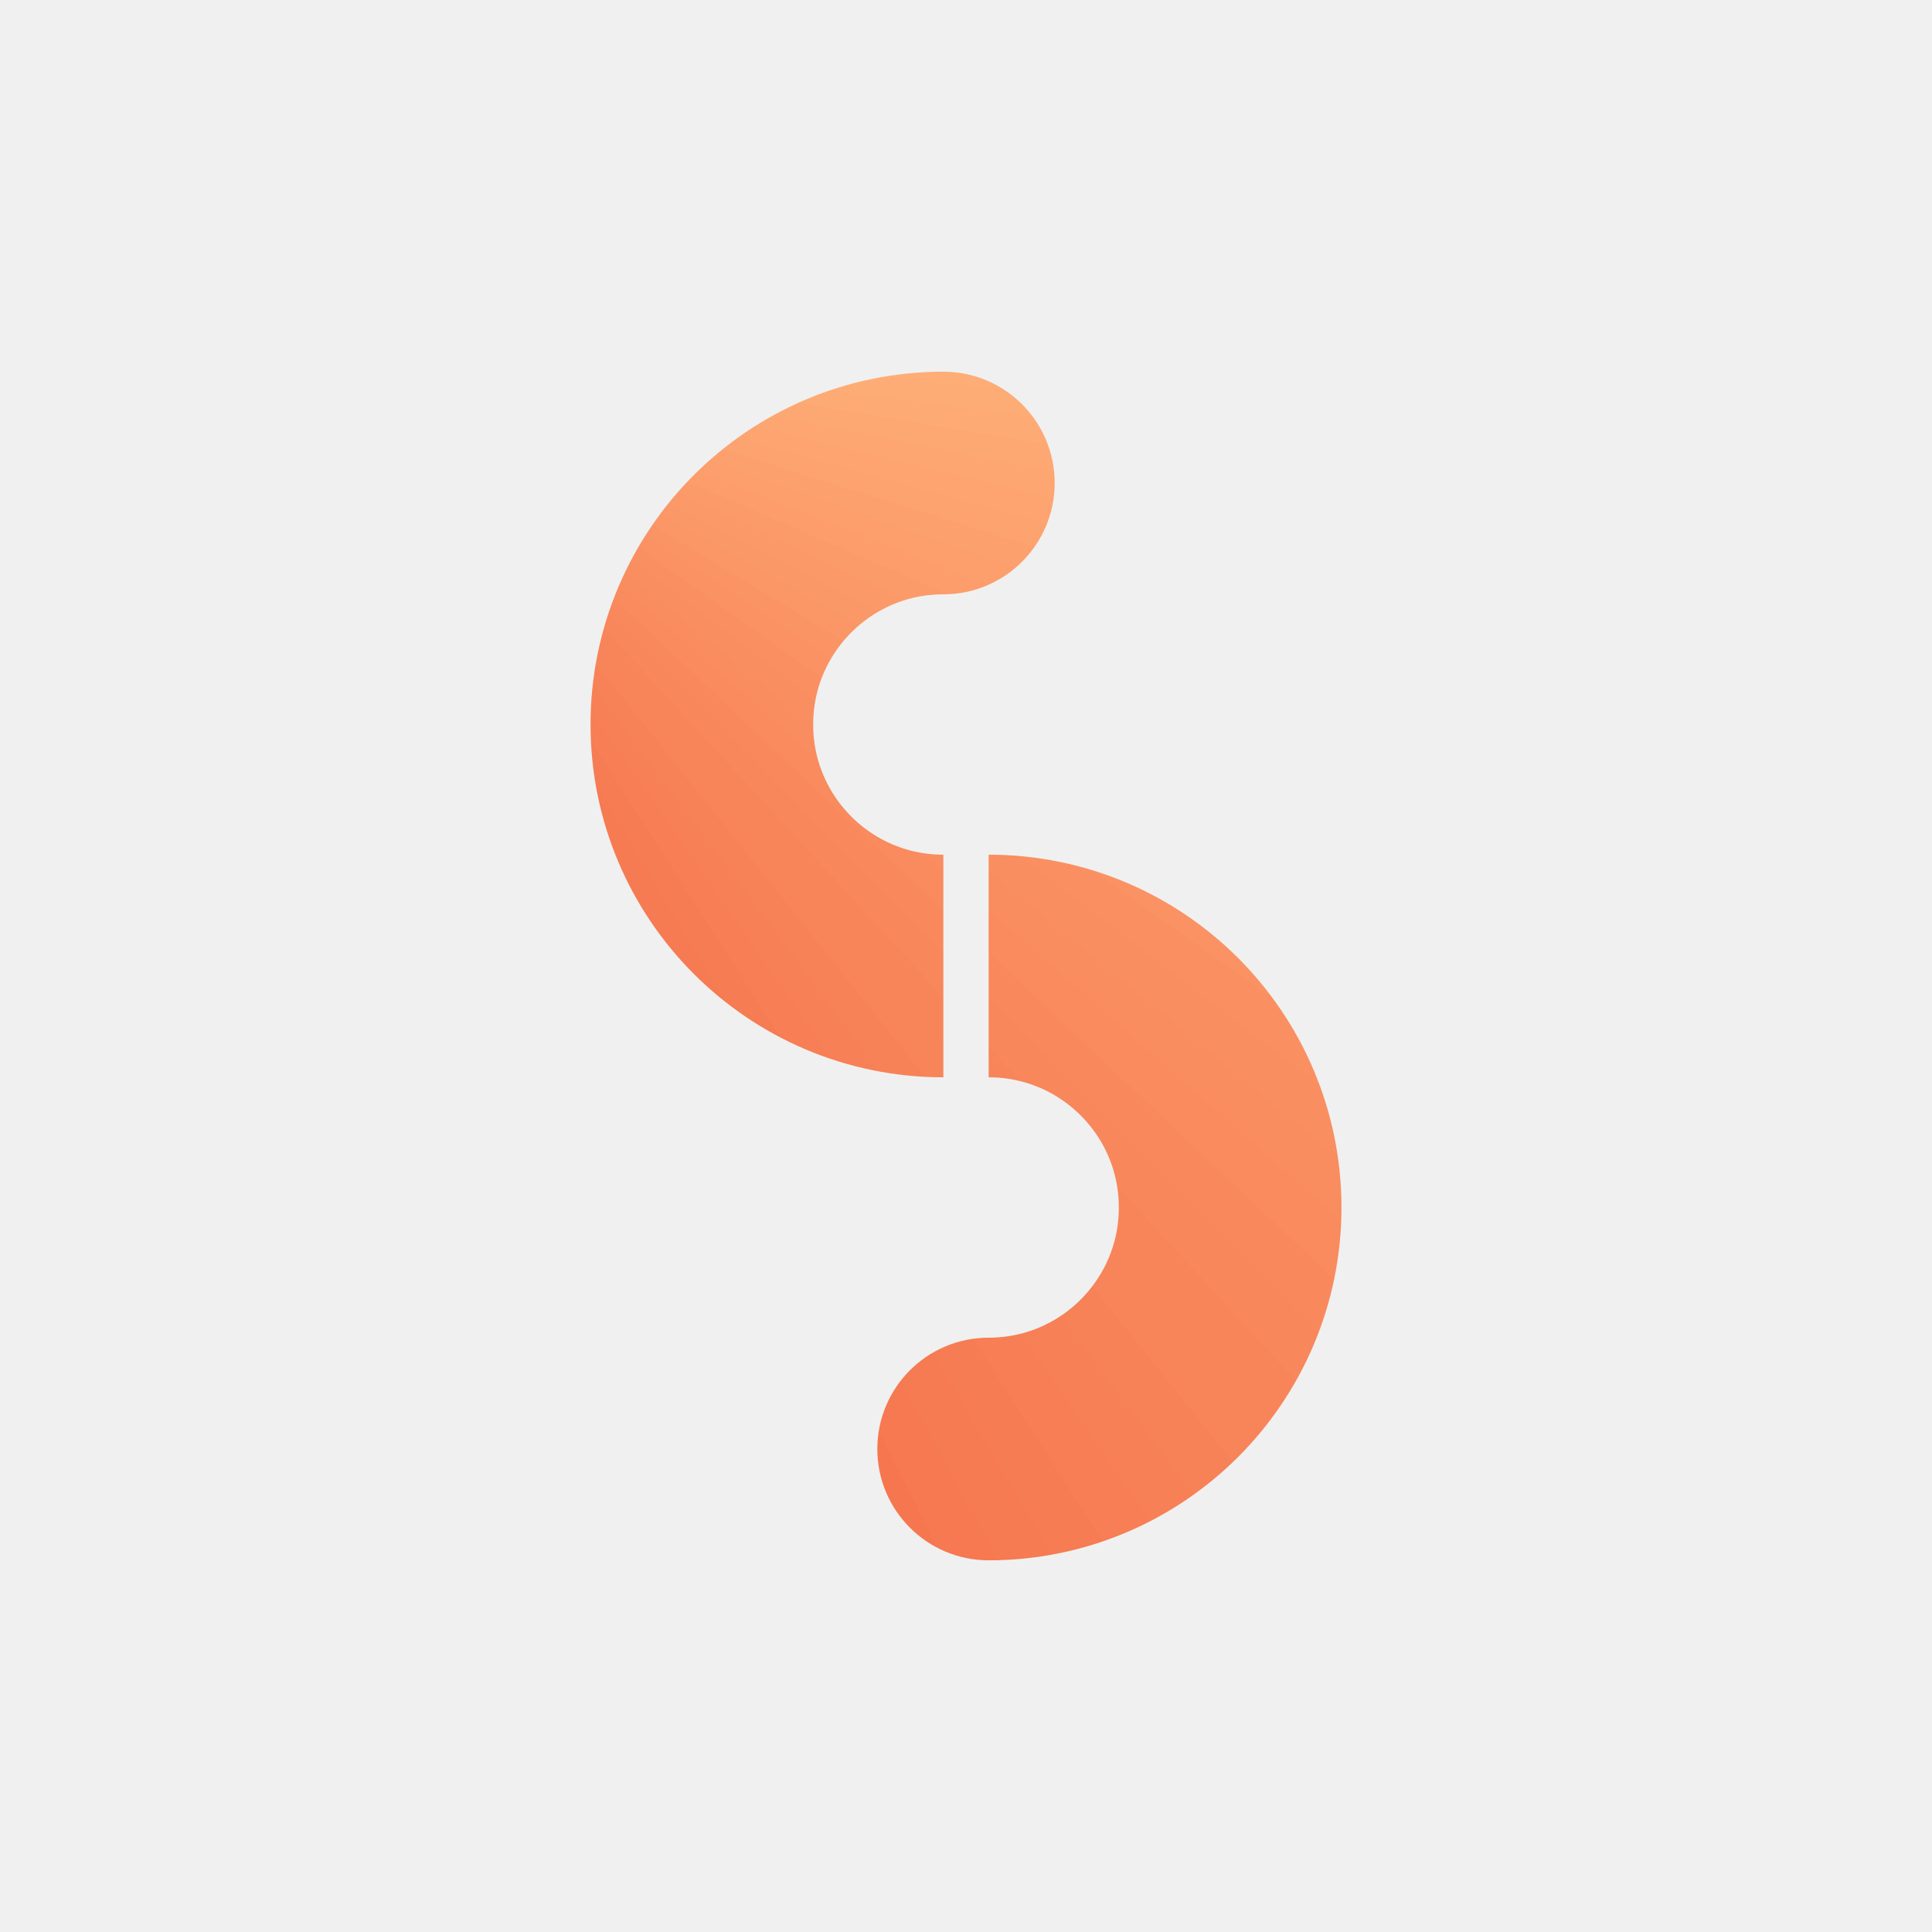
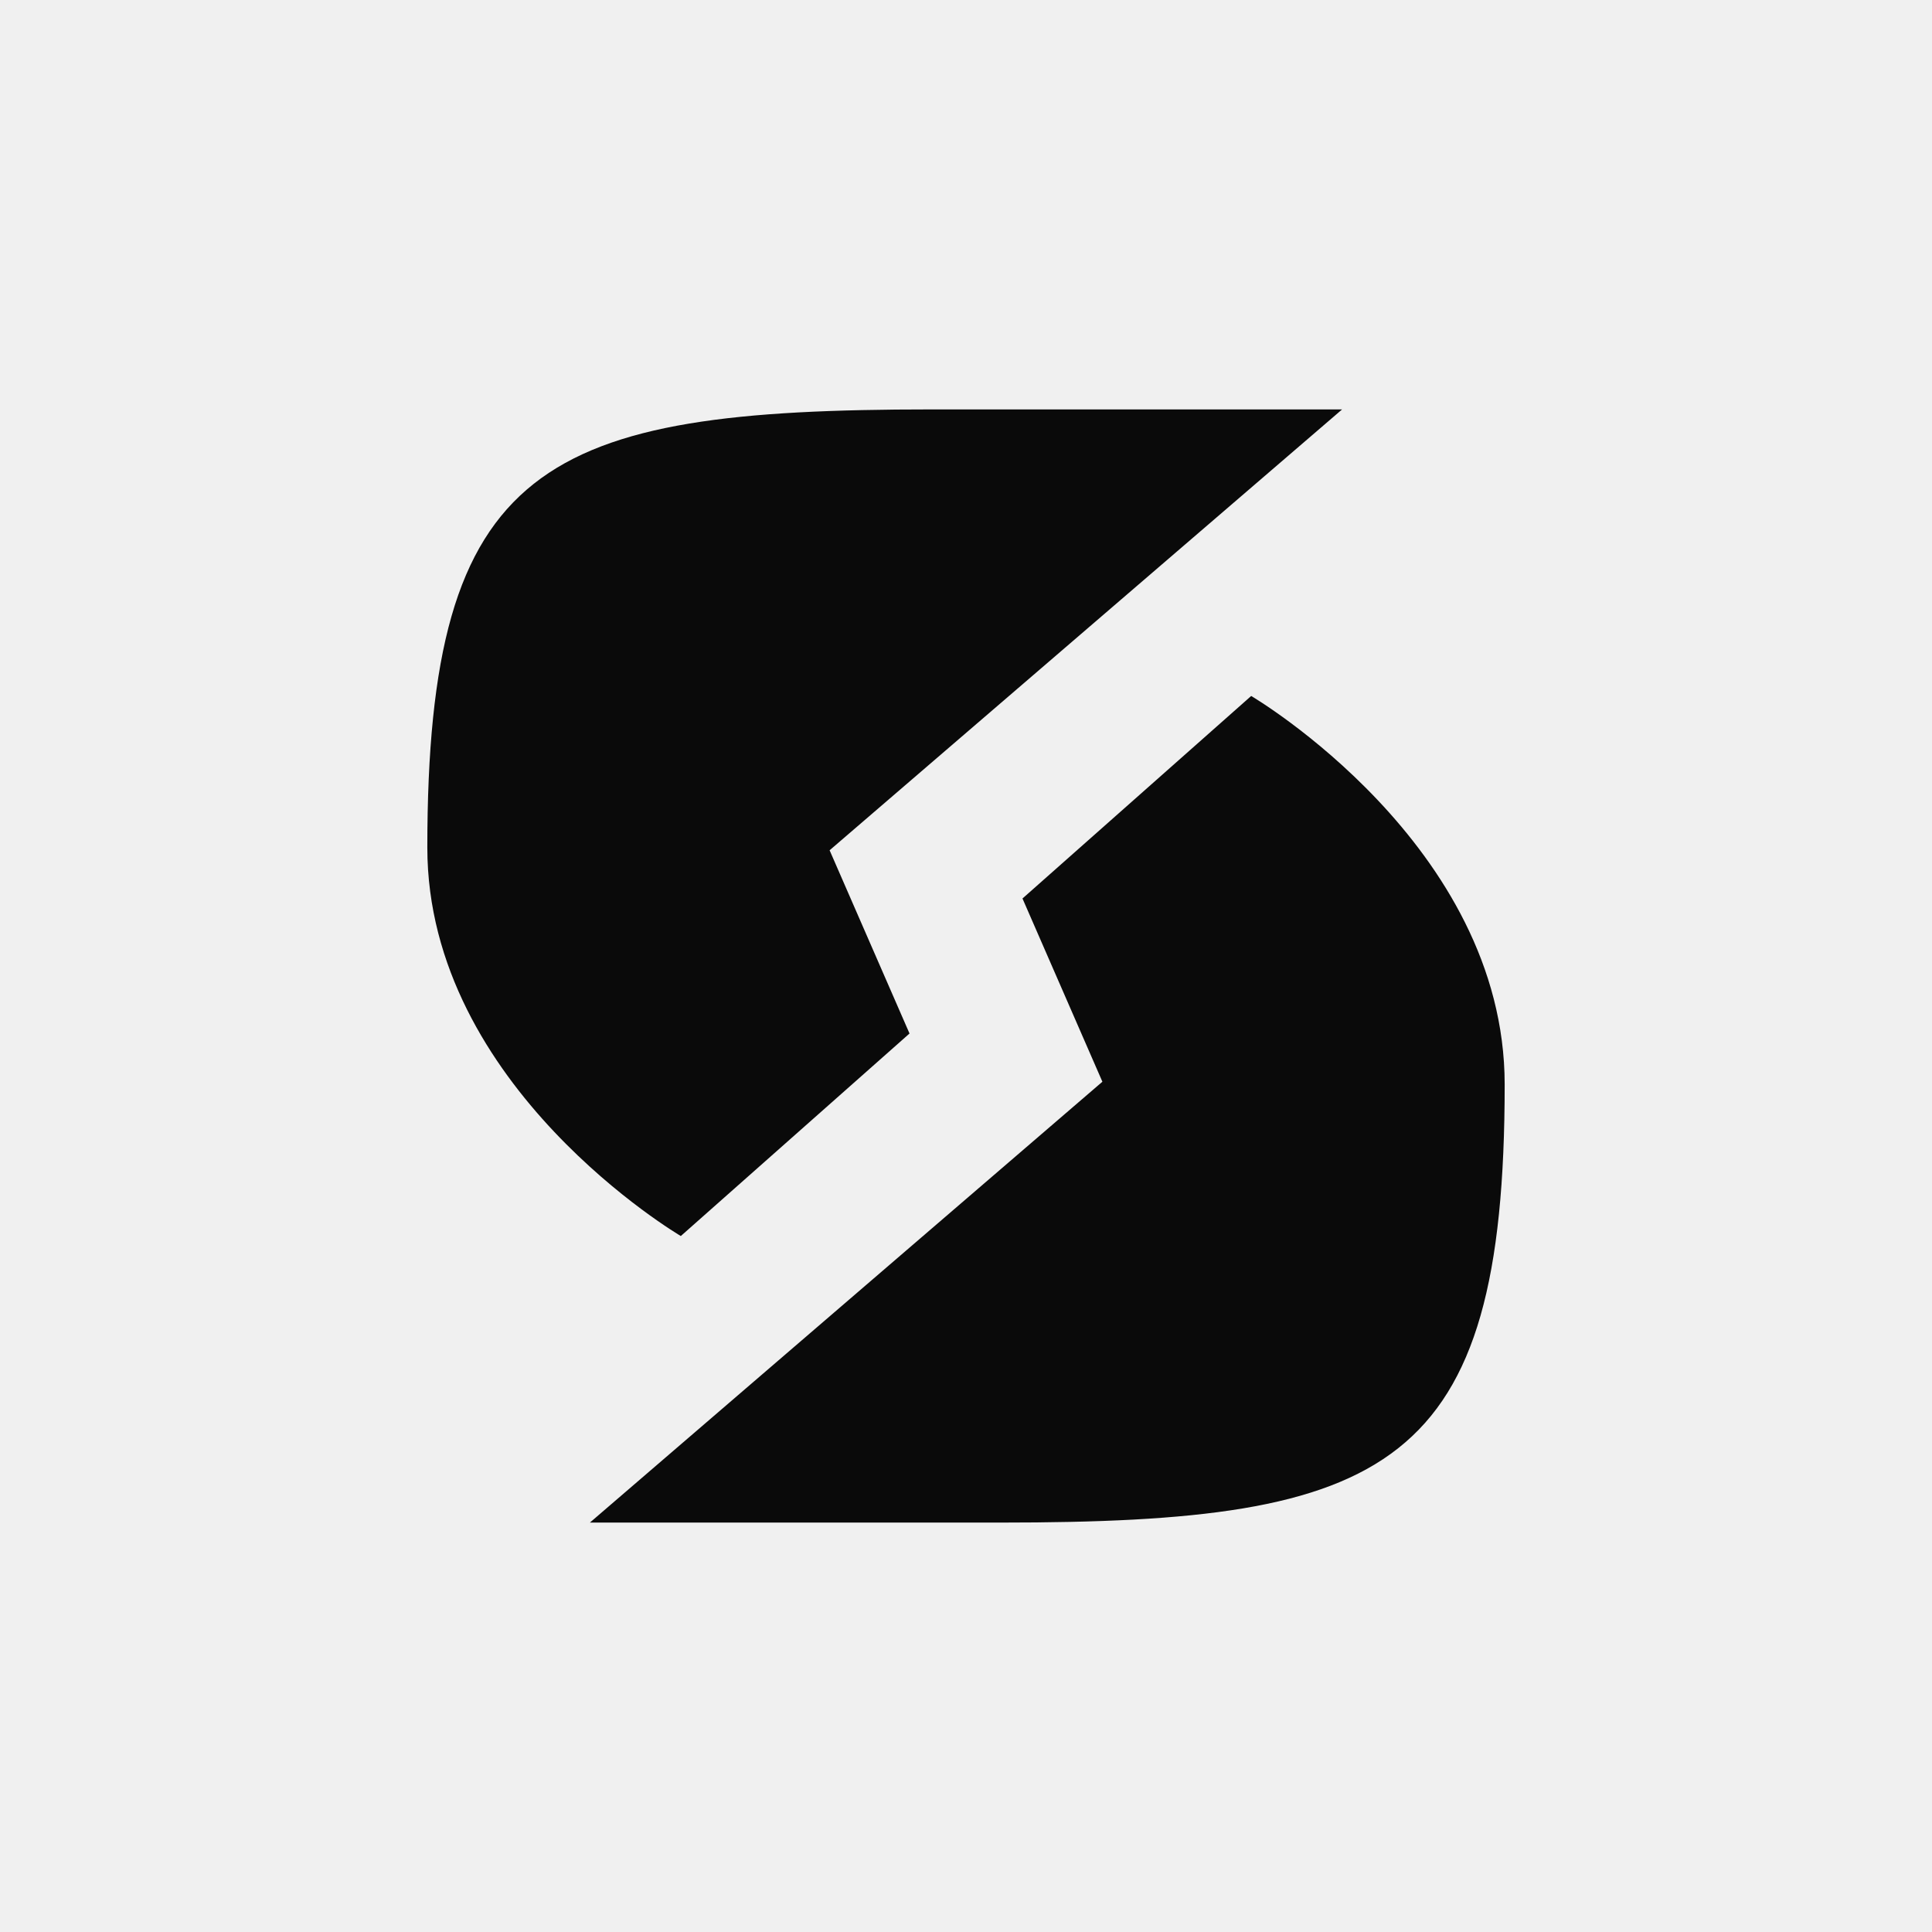
<svg xmlns="http://www.w3.org/2000/svg" width="1024" height="1024" viewBox="0 0 1024 1024">
-   <defs>
-     <mask id="m-aura-s" maskUnits="userSpaceOnUse" x="0" y="0" width="1024" height="1024">
-       <path d="M500 256A128 128 0 0 0 500 512" fill="none" stroke="#fff" stroke-width="118" />
-       <path d="M524 512A128 128 0 0 1 524 768" fill="none" stroke="#fff" stroke-width="118" />
-       <circle cx="500" cy="256" r="59" fill="#fff" />
-       <circle cx="524" cy="768" r="59" fill="#fff" />
-     </mask>
-   </defs>
-   <g mask="url(#m-aura-s)">
-     <rect x="-1024" y="-1024" width="3072" height="3072" fill="#f2603f" />
-     <path d="M172 172L1707.9 155.9L1706.4 241.7Z" fill="#ffb179" />
-     <path d="M172 172L1707.5 209.5L1703.1 295.2Z" fill="#ffaf78" />
-     <path d="M172 172L1705.3 263.1L1697.8 348.5Z" fill="#fead77" />
-     <path d="M172 172L1701.2 316.6L1690.7 401.7Z" fill="#feac75" />
-     <path d="M172 172L1695.2 369.8L1681.8 454.5Z" fill="#feaa74" />
-     <path d="M172 172L1687.4 422.9L1671.0 507.1Z" fill="#fda873" />
-     <path d="M172 172L1677.7 475.6L1658.4 559.2Z" fill="#fda671" />
-     <path d="M172 172L1666.2 528.0L1644.0 610.8Z" fill="#fda470" />
-     <path d="M172 172L1652.9 579.9L1627.8 661.9Z" fill="#fda36f" />
-     <path d="M172 172L1637.7 631.3L1609.8 712.4Z" fill="#fca16e" />
-     <path d="M172 172L1620.8 682.2L1590.1 762.3Z" fill="#fc9f6c" />
-     <path d="M172 172L1602.1 732.5L1568.6 811.4Z" fill="#fc9d6b" />
-     <path d="M172 172L1581.7 782.0L1545.4 859.8Z" fill="#fb9b6a" />
-     <path d="M172 172L1559.5 830.8L1520.6 907.3Z" fill="#fb9968" />
-     <path d="M172 172L1535.7 878.9L1494.1 953.9Z" fill="#fb9867" />
-     <path d="M172 172L1510.2 926.0L1466.0 999.6Z" fill="#fb9666" />
-     <path d="M172 172L1483.1 972.3L1436.3 1044.2Z" fill="#fa9464" />
-     <path d="M172 172L1454.3 1017.5L1405.1 1087.8Z" fill="#fa9263" />
-     <path d="M172 172L1424.0 1061.8L1372.4 1130.3Z" fill="#fa9062" />
-     <path d="M172 172L1392.2 1104.9L1338.2 1171.6Z" fill="#f98e60" />
-     <path d="M172 172L1358.9 1146.9L1302.6 1211.7Z" fill="#f98d5f" />
-     <path d="M172 172L1324.2 1187.8L1265.7 1250.5Z" fill="#f98b5e" />
-     <path d="M172 172L1288.0 1227.4L1227.4 1288.0Z" fill="#f9895d" />
-     <path d="M172 172L1250.5 1265.7L1187.8 1324.2Z" fill="#f8875b" />
-     <path d="M172 172L1211.7 1302.6L1146.9 1358.9Z" fill="#f8855a" />
-     <path d="M172 172L1171.6 1338.2L1104.9 1392.2Z" fill="#f88459" />
-     <path d="M172 172L1130.3 1372.4L1061.8 1424.0Z" fill="#f78257" />
-     <path d="M172 172L1087.8 1405.1L1017.5 1454.3Z" fill="#f78056" />
-     <path d="M172 172L1044.2 1436.3L972.3 1483.1Z" fill="#f77e55" />
-     <path d="M172 172L999.6 1466.0L926.0 1510.2Z" fill="#f67c53" />
-     <path d="M172 172L953.9 1494.1L878.9 1535.7Z" fill="#f67a52" />
-     <path d="M172 172L907.3 1520.6L830.8 1559.5Z" fill="#f67951" />
-     <path d="M172 172L859.8 1545.4L782.0 1581.7Z" fill="#f6774f" />
-     <path d="M172 172L811.4 1568.6L732.5 1602.1Z" fill="#f5754e" />
-     <path d="M172 172L762.3 1590.1L682.2 1620.8Z" fill="#f5734d" />
-     <path d="M172 172L712.4 1609.8L631.3 1637.7Z" fill="#f5714b" />
-     <path d="M172 172L661.9 1627.8L579.9 1652.9Z" fill="#f46f4a" />
-     <path d="M172 172L610.8 1644.0L528.0 1666.2Z" fill="#f46e49" />
-     <path d="M172 172L559.2 1658.4L475.6 1677.7Z" fill="#f46c48" />
-     <path d="M172 172L507.1 1671.0L422.9 1687.4Z" fill="#f46a46" />
-     <path d="M172 172L454.5 1681.8L369.8 1695.2Z" fill="#f36845" />
-     <path d="M172 172L401.7 1690.7L316.6 1701.2Z" fill="#f36644" />
-     <path d="M172 172L348.5 1697.8L263.1 1705.3Z" fill="#f36542" />
-     <path d="M172 172L295.2 1703.1L209.5 1707.5Z" fill="#f26341" />
-     <path d="M172 172L241.7 1706.4L155.9 1707.9Z" fill="#f26140" />
-     <path d="M172 172L188.1 1707.9L102.3 1706.4Z" fill="#f2603f" />
-     <path d="M172 172L134.5 1707.5L48.8 1703.1Z" fill="#f2603f" />
-     <path d="M172 172L80.9 1705.3L-4.5 1697.8Z" fill="#f2603f" />
-     <path d="M172 172L27.4 1701.2L-57.7 1690.7Z" fill="#f2603f" />
-     <path d="M172 172L-25.8 1695.2L-110.5 1681.8Z" fill="#f2603f" />
-     <path d="M172 172L-78.9 1687.4L-163.1 1671.0Z" fill="#f2603f" />
-     <path d="M172 172L-131.6 1677.7L-215.2 1658.4Z" fill="#f2603f" />
-     <path d="M172 172L-184.0 1666.2L-266.8 1644.0Z" fill="#f2603f" />
-     <path d="M172 172L-235.9 1652.9L-317.9 1627.8Z" fill="#f2603f" />
-     <path d="M172 172L-287.3 1637.7L-368.4 1609.8Z" fill="#f2603f" />
-     <path d="M172 172L-338.2 1620.8L-418.3 1590.1Z" fill="#f2603f" />
-     <path d="M172 172L-388.5 1602.1L-467.4 1568.6Z" fill="#f2603f" />
-     <path d="M172 172L-438.0 1581.7L-515.8 1545.4Z" fill="#f2603f" />
-     <path d="M172 172L-486.8 1559.5L-563.3 1520.6Z" fill="#f2603f" />
-     <path d="M172 172L-534.9 1535.7L-609.9 1494.1Z" fill="#f2603f" />
-     <path d="M172 172L-582.0 1510.2L-655.6 1466.0Z" fill="#f2603f" />
-     <path d="M172 172L-628.3 1483.1L-700.2 1436.3Z" fill="#f2603f" />
-     <path d="M172 172L-673.5 1454.3L-743.8 1405.1Z" fill="#f2603f" />
-     <path d="M172 172L-717.8 1424.0L-786.3 1372.4Z" fill="#f2603f" />
-     <path d="M172 172L-760.9 1392.2L-827.6 1338.2Z" fill="#f2603f" />
-     <path d="M172 172L-802.9 1358.9L-867.7 1302.6Z" fill="#f2603f" />
-     <path d="M172 172L-843.8 1324.2L-906.5 1265.7Z" fill="#f2603f" />
-     <path d="M172 172L-883.4 1288.0L-944.0 1227.4Z" fill="#f2603f" />
-     <path d="M172 172L-921.7 1250.5L-980.2 1187.8Z" fill="#f2603f" />
-     <path d="M172 172L-958.6 1211.7L-1014.9 1146.9Z" fill="#f2603f" />
-     <path d="M172 172L-994.2 1171.6L-1048.2 1104.9Z" fill="#f2603f" />
-     <path d="M172 172L-1028.4 1130.3L-1080.0 1061.8Z" fill="#f2603f" />
-     <path d="M172 172L-1061.1 1087.8L-1110.3 1017.5Z" fill="#f2603f" />
-     <path d="M172 172L-1092.3 1044.2L-1139.1 972.3Z" fill="#f2603f" />
-     <path d="M172 172L-1122.0 999.6L-1166.2 926.0Z" fill="#f2603f" />
-     <path d="M172 172L-1150.1 953.9L-1191.7 878.9Z" fill="#f2603f" />
-     <path d="M172 172L-1176.6 907.3L-1215.5 830.8Z" fill="#f2603f" />
-     <path d="M172 172L-1201.4 859.8L-1237.7 782.0Z" fill="#f2603f" />
-     <path d="M172 172L-1224.6 811.4L-1258.1 732.5Z" fill="#f2603f" />
-     <path d="M172 172L-1246.1 762.3L-1276.8 682.2Z" fill="#f2603f" />
-     <path d="M172 172L-1265.8 712.4L-1293.7 631.3Z" fill="#f2603f" />
-     <path d="M172 172L-1283.8 661.9L-1308.9 579.9Z" fill="#f2603f" />
-     <path d="M172 172L-1300.0 610.8L-1322.2 528.0Z" fill="#f2603f" />
-     <path d="M172 172L-1314.4 559.2L-1333.7 475.6Z" fill="#f2603f" />
-     <path d="M172 172L-1327.0 507.1L-1343.4 422.9Z" fill="#f2603f" />
-     <path d="M172 172L-1337.8 454.5L-1351.2 369.8Z" fill="#f2603f" />
-     <path d="M172 172L-1346.7 401.7L-1357.2 316.6Z" fill="#f2603f" />
-     <path d="M172 172L-1353.8 348.5L-1361.3 263.1Z" fill="#f2603f" />
-     <path d="M172 172L-1359.1 295.2L-1363.5 209.5Z" fill="#f2603f" />
-     <path d="M172 172L-1362.4 241.7L-1363.9 155.9Z" fill="#f2603f" />
-     <path d="M172 172L-1363.9 188.1L-1362.4 102.3Z" fill="#f2613f" />
-     <path d="M172 172L-1363.5 134.5L-1359.1 48.8Z" fill="#f26240" />
-     <path d="M172 172L-1361.3 80.9L-1353.8 -4.5Z" fill="#f36341" />
-     <path d="M172 172L-1357.2 27.4L-1346.7 -57.7Z" fill="#f36441" />
-     <path d="M172 172L-1351.2 -25.8L-1337.8 -110.5Z" fill="#f36542" />
-     <path d="M172 172L-1343.4 -78.9L-1327.0 -163.1Z" fill="#f46643" />
-     <path d="M172 172L-1333.7 -131.6L-1314.4 -215.2Z" fill="#f46743" />
-     <path d="M172 172L-1322.2 -184.0L-1300.0 -266.8Z" fill="#f46844" />
-     <path d="M172 172L-1308.9 -235.9L-1283.8 -317.9Z" fill="#f46944" />
-     <path d="M172 172L-1293.7 -287.3L-1265.8 -368.4Z" fill="#f56a45" />
-     <path d="M172 172L-1276.8 -338.2L-1246.1 -418.3Z" fill="#f56b46" />
-     <path d="M172 172L-1258.1 -388.5L-1224.6 -467.4Z" fill="#f56c46" />
-     <path d="M172 172L-1237.7 -438.0L-1201.4 -515.8Z" fill="#f66d47" />
-     <path d="M172 172L-1215.5 -486.8L-1176.6 -563.3Z" fill="#f66e48" />
-     <path d="M172 172L-1191.7 -534.9L-1150.1 -609.9Z" fill="#f66f48" />
-     <path d="M172 172L-1166.2 -582.0L-1122.0 -655.6Z" fill="#f67049" />
-     <path d="M172 172L-1139.1 -628.3L-1092.3 -700.2Z" fill="#f7714a" />
-     <path d="M172 172L-1110.3 -673.5L-1061.1 -743.8Z" fill="#f7724a" />
-     <path d="M172 172L-1080.0 -717.8L-1028.4 -786.3Z" fill="#f7734b" />
-     <path d="M172 172L-1048.2 -760.9L-994.2 -827.6Z" fill="#f8744c" />
-     <path d="M172 172L-1014.9 -802.9L-958.6 -867.7Z" fill="#f8754c" />
-     <path d="M172 172L-980.2 -843.8L-921.7 -906.5Z" fill="#f8764d" />
-     <path d="M172 172L-944.0 -883.4L-883.4 -944.0Z" fill="#f9774e" />
-     <path d="M172 172L-906.5 -921.7L-843.8 -980.2Z" fill="#f9784e" />
-     <path d="M172 172L-867.7 -958.6L-802.9 -1014.9Z" fill="#f9794f" />
-     <path d="M172 172L-827.6 -994.2L-760.9 -1048.2Z" fill="#f97a4f" />
-     <path d="M172 172L-786.3 -1028.4L-717.8 -1080.0Z" fill="#fa7b50" />
-     <path d="M172 172L-743.8 -1061.1L-673.5 -1110.3Z" fill="#fa7c51" />
-     <path d="M172 172L-700.2 -1092.3L-628.3 -1139.1Z" fill="#fa7d51" />
-     <path d="M172 172L-655.6 -1122.0L-582.0 -1166.2Z" fill="#fb7e52" />
-     <path d="M172 172L-609.9 -1150.1L-534.9 -1191.7Z" fill="#fb7f53" />
-     <path d="M172 172L-563.3 -1176.6L-486.8 -1215.5Z" fill="#fb8053" />
-     <path d="M172 172L-515.8 -1201.4L-438.0 -1237.7Z" fill="#fb8154" />
-     <path d="M172 172L-467.4 -1224.6L-388.5 -1258.1Z" fill="#fc8255" />
-     <path d="M172 172L-418.3 -1246.1L-338.2 -1276.8Z" fill="#fc8355" />
-     <path d="M172 172L-368.4 -1265.8L-287.3 -1293.7Z" fill="#fc8456" />
-     <path d="M172 172L-317.9 -1283.8L-235.9 -1308.9Z" fill="#fd8557" />
-     <path d="M172 172L-266.8 -1300.0L-184.0 -1322.2Z" fill="#fd8657" />
-     <path d="M172 172L-215.2 -1314.4L-131.6 -1333.7Z" fill="#fd8758" />
-     <path d="M172 172L-163.1 -1327.0L-78.9 -1343.4Z" fill="#fd8858" />
-     <path d="M172 172L-110.5 -1337.8L-25.8 -1351.2Z" fill="#fe8959" />
-     <path d="M172 172L-57.7 -1346.7L27.4 -1357.2Z" fill="#fe8a5a" />
-     <path d="M172 172L-4.5 -1353.8L80.9 -1361.3Z" fill="#fe8b5a" />
-     <path d="M172 172L48.8 -1359.1L134.5 -1363.5Z" fill="#ff8c5b" />
-     <path d="M172 172L102.3 -1362.4L188.1 -1363.9Z" fill="#ff8d5c" />
-     <path d="M172 172L155.9 -1363.9L241.7 -1362.4Z" fill="#ff8e5c" />
-     <path d="M172 172L209.5 -1363.5L295.2 -1359.1Z" fill="#ff8f5d" />
-     <path d="M172 172L263.1 -1361.3L348.5 -1353.8Z" fill="#ff905e" />
-     <path d="M172 172L316.6 -1357.2L401.7 -1346.7Z" fill="#ff915e" />
-     <path d="M172 172L369.8 -1351.2L454.5 -1337.8Z" fill="#ff925f" />
-     <path d="M172 172L422.9 -1343.4L507.1 -1327.0Z" fill="#ff9260" />
-     <path d="M172 172L475.6 -1333.7L559.2 -1314.4Z" fill="#ff9360" />
-     <path d="M172 172L528.0 -1322.2L610.8 -1300.0Z" fill="#ff9461" />
-     <path d="M172 172L579.9 -1308.9L661.9 -1283.8Z" fill="#ff9562" />
-     <path d="M172 172L631.3 -1293.7L712.4 -1265.8Z" fill="#ff9662" />
-     <path d="M172 172L682.2 -1276.8L762.3 -1246.1Z" fill="#ff9663" />
-     <path d="M172 172L732.5 -1258.1L811.4 -1224.6Z" fill="#ff9764" />
-     <path d="M172 172L782.0 -1237.7L859.8 -1201.4Z" fill="#ff9864" />
-     <path d="M172 172L830.8 -1215.5L907.3 -1176.6Z" fill="#ff9965" />
-     <path d="M172 172L878.9 -1191.7L953.9 -1150.1Z" fill="#ff9a66" />
-     <path d="M172 172L926.0 -1166.2L999.6 -1122.0Z" fill="#ff9a66" />
-     <path d="M172 172L972.3 -1139.1L1044.2 -1092.3Z" fill="#ff9b67" />
-     <path d="M172 172L1017.5 -1110.3L1087.8 -1061.1Z" fill="#ff9c68" />
-     <path d="M172 172L1061.8 -1080.0L1130.3 -1028.4Z" fill="#ff9d68" />
-     <path d="M172 172L1104.9 -1048.2L1171.6 -994.2Z" fill="#ff9e69" />
-     <path d="M172 172L1146.9 -1014.9L1211.7 -958.6Z" fill="#ff9e6a" />
-     <path d="M172 172L1187.8 -980.2L1250.5 -921.7Z" fill="#ff9f6a" />
-     <path d="M172 172L1227.4 -944.0L1288.0 -883.4Z" fill="#ffa06b" />
-     <path d="M172 172L1265.7 -906.5L1324.2 -843.8Z" fill="#ffa16c" />
-     <path d="M172 172L1302.6 -867.7L1358.9 -802.9Z" fill="#ffa26c" />
-     <path d="M172 172L1338.2 -827.6L1392.2 -760.9Z" fill="#ffa26d" />
-     <path d="M172 172L1372.4 -786.3L1424.0 -717.8Z" fill="#ffa36e" />
-     <path d="M172 172L1405.1 -743.8L1454.3 -673.5Z" fill="#ffa46e" />
-     <path d="M172 172L1436.3 -700.2L1483.1 -628.3Z" fill="#ffa56f" />
-     <path d="M172 172L1466.0 -655.6L1510.2 -582.0Z" fill="#ffa670" />
-     <path d="M172 172L1494.1 -609.9L1535.7 -534.9Z" fill="#ffa670" />
-     <path d="M172 172L1520.6 -563.3L1559.5 -486.8Z" fill="#ffa771" />
-     <path d="M172 172L1545.4 -515.8L1581.7 -438.0Z" fill="#ffa872" />
-     <path d="M172 172L1568.6 -467.4L1602.1 -388.5Z" fill="#ffa972" />
-     <path d="M172 172L1590.1 -418.3L1620.8 -338.2Z" fill="#ffaa73" />
-     <path d="M172 172L1609.8 -368.4L1637.7 -287.3Z" fill="#ffaa74" />
-     <path d="M172 172L1627.8 -317.9L1652.9 -235.9Z" fill="#ffab74" />
-     <path d="M172 172L1644.0 -266.8L1666.2 -184.0Z" fill="#ffac75" />
-     <path d="M172 172L1658.4 -215.2L1677.7 -131.6Z" fill="#ffad76" />
-     <path d="M172 172L1671.0 -163.1L1687.4 -78.9Z" fill="#ffae76" />
-     <path d="M172 172L1681.8 -110.5L1695.2 -25.8Z" fill="#ffae77" />
-     <path d="M172 172L1690.7 -57.7L1701.2 27.4Z" fill="#ffaf78" />
-     <path d="M172 172L1697.8 -4.5L1705.3 80.9Z" fill="#ffb078" />
-     <path d="M172 172L1703.1 48.8L1707.5 134.5Z" fill="#ffb179" />
-     <path d="M172 172L1706.4 102.3L1707.9 188.1Z" fill="#ffb27a" />
+   <defs />
+   <g transform="translate(512 512) scale(1.4604) translate(-263.5 -284)" fill="#0A0A0A">
+     <path d="M400 82 L251 82 C110 82 68 101 68 241 C68 328 160 382 160 382 L243 308.5 L214 242 Z" />
+     <path d="M400 82 L251 82 C110 82 68 101 68 241 C68 328 160 382 160 382 L243 308.5 L214 242 Z" transform="rotate(180 263.5 284)" />
  </g>
</svg>
